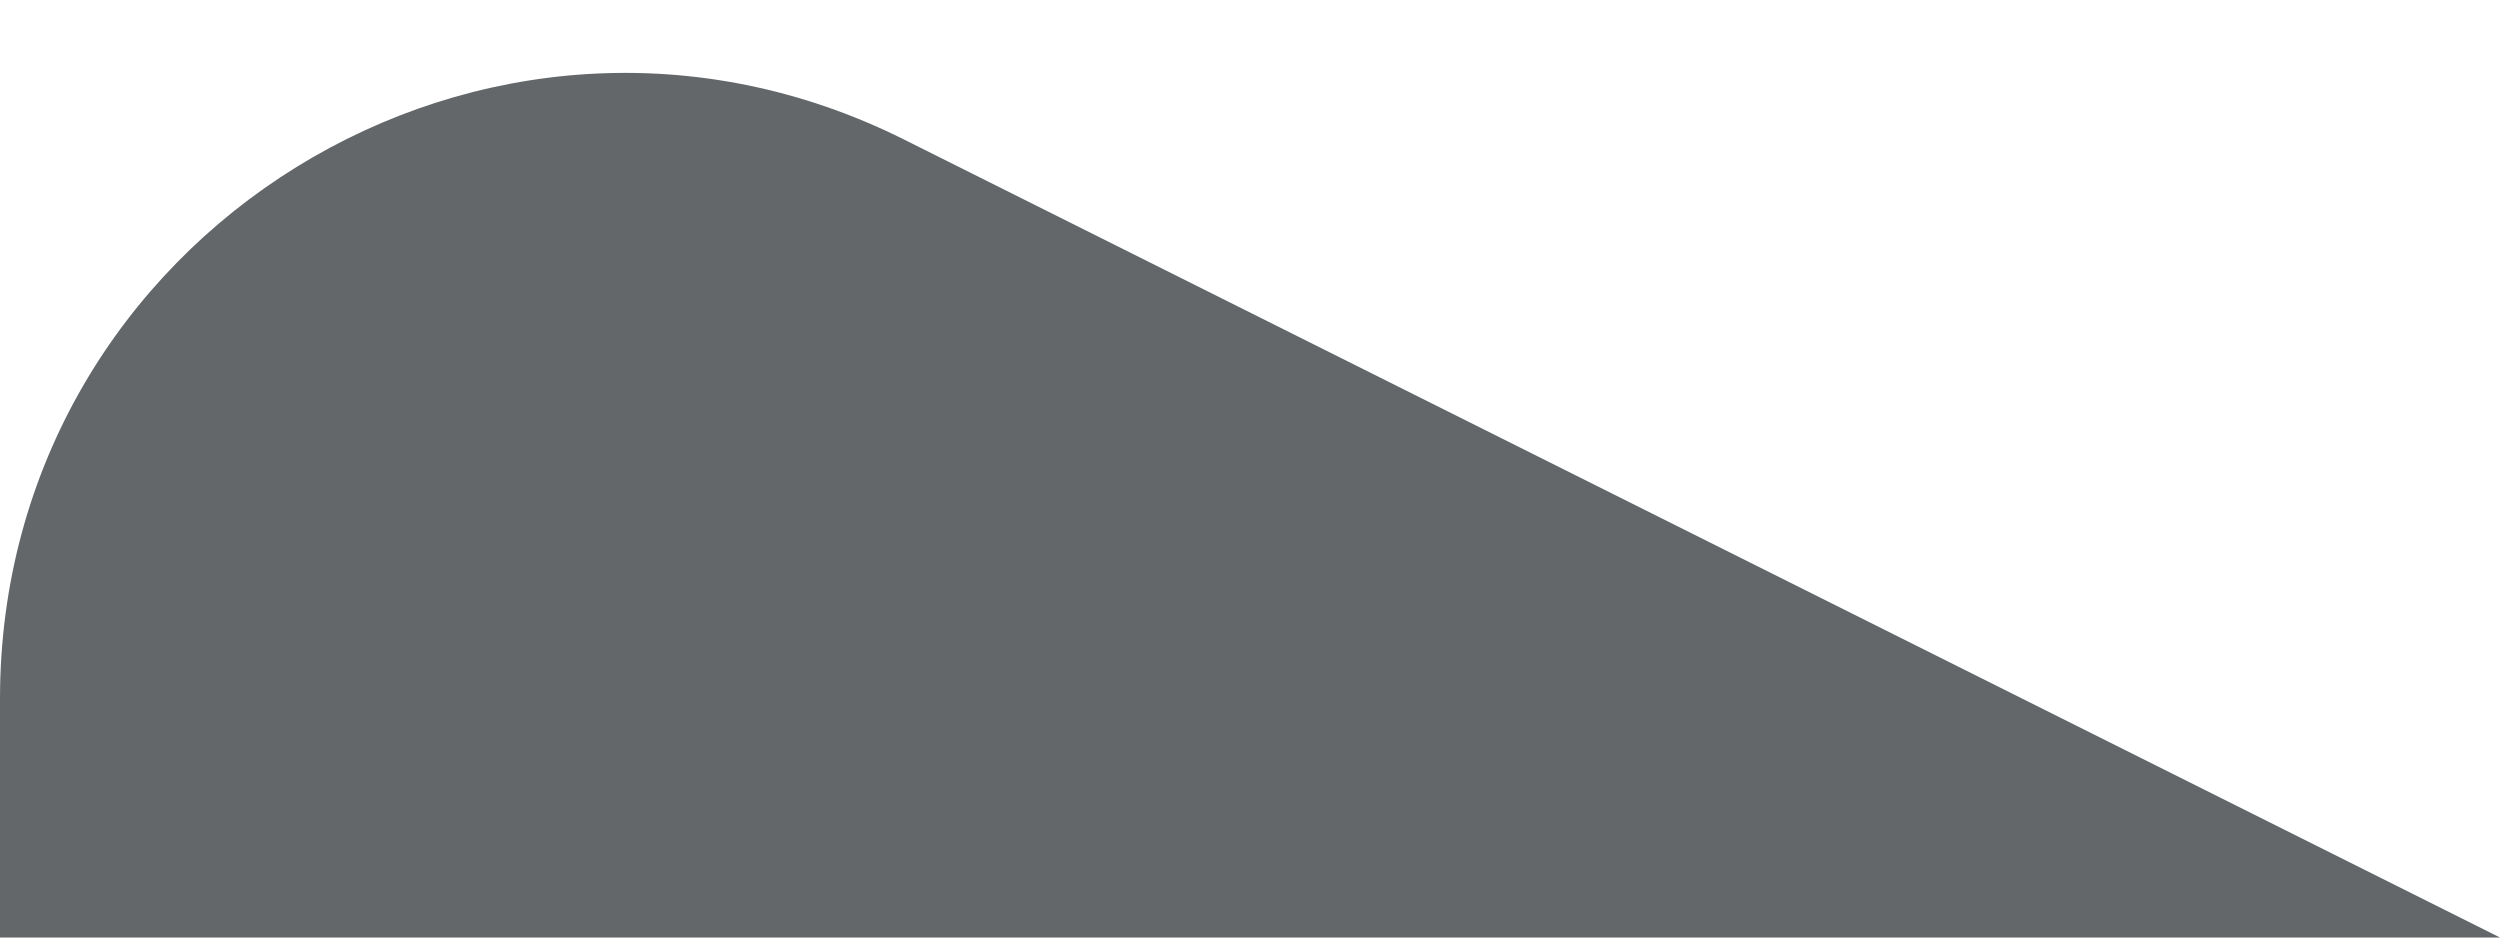
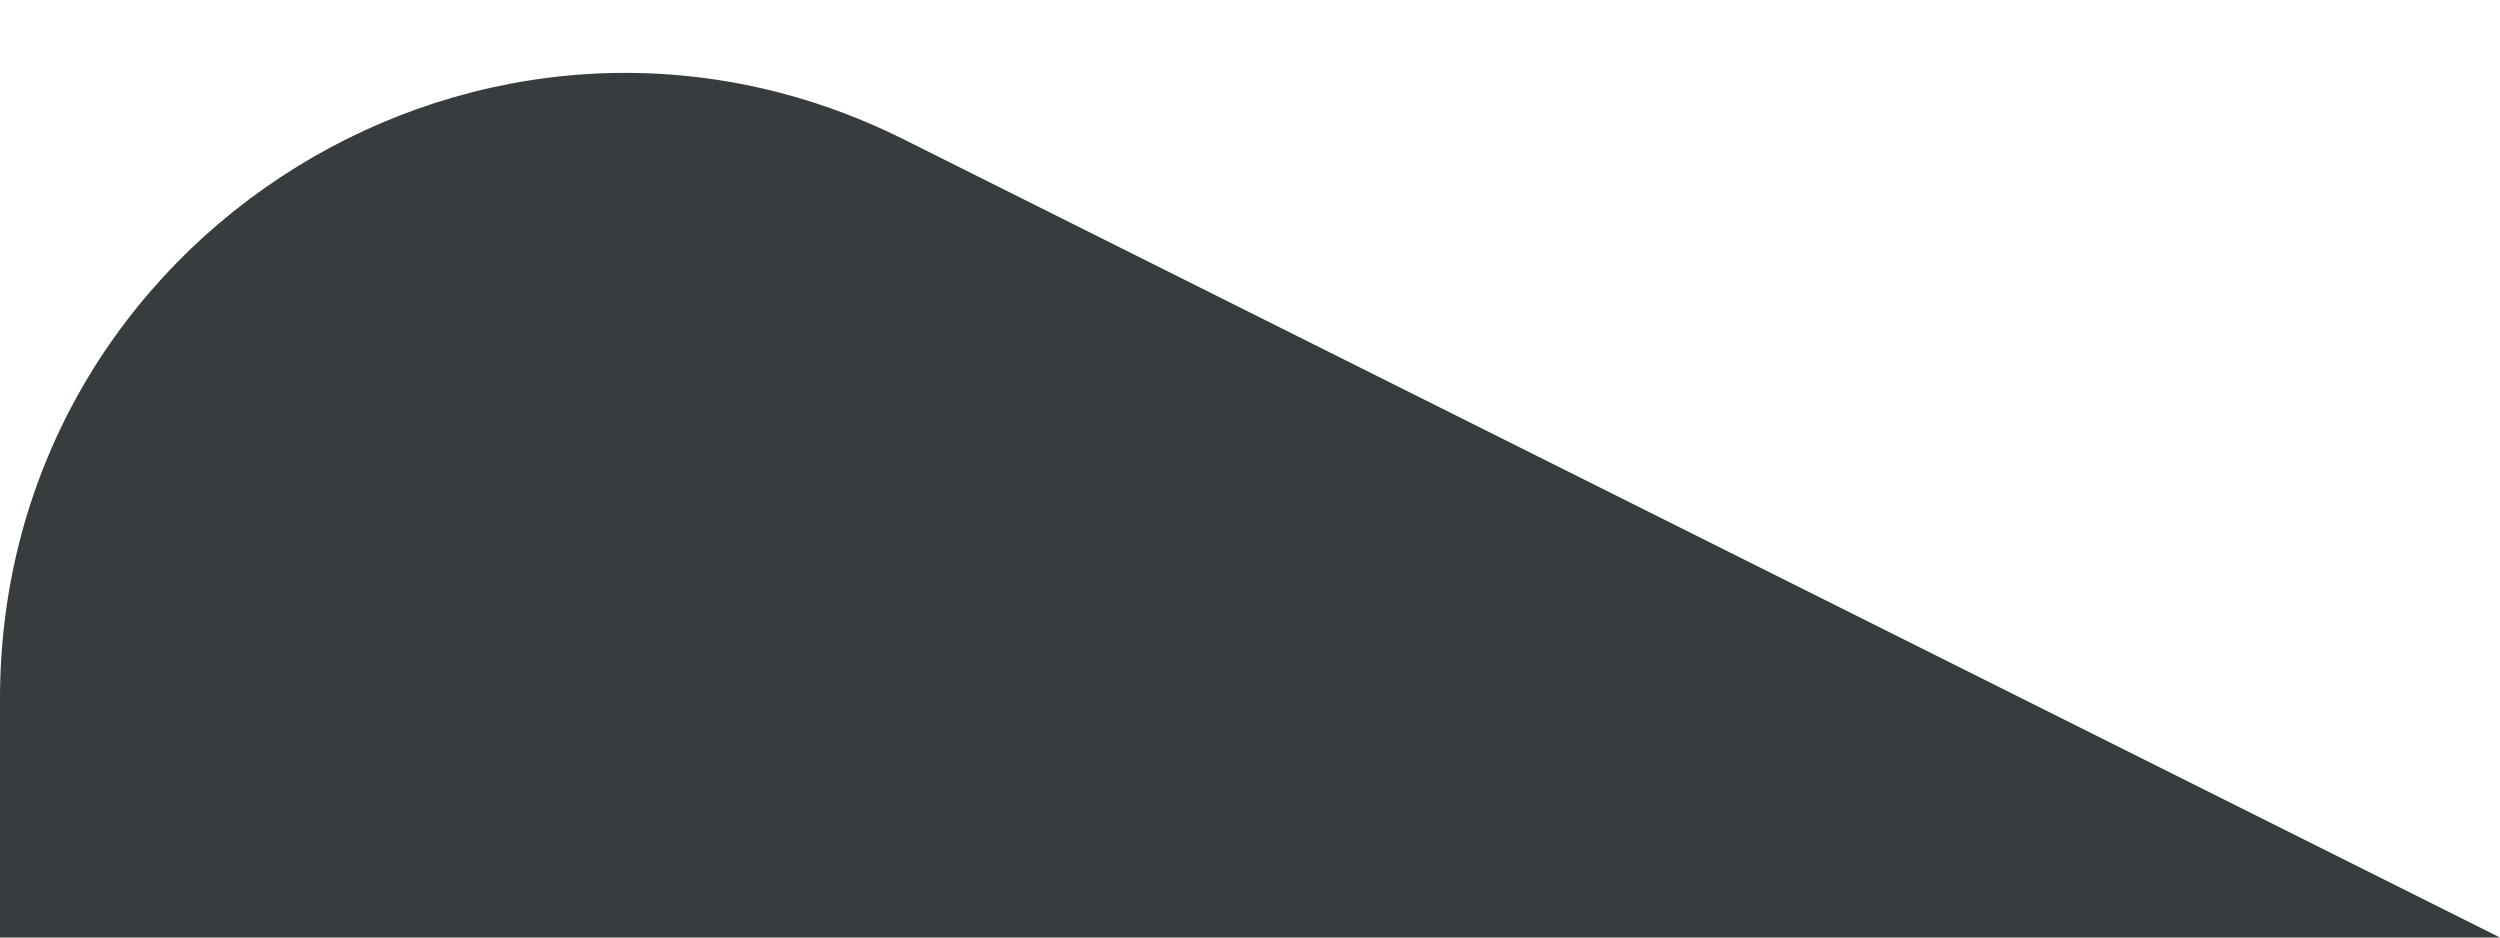
<svg xmlns="http://www.w3.org/2000/svg" width="8" height="3" viewBox="0 0 8 3" fill="none">
-   <path d="M0 3L8 3L2.894 0.447C1.565 -0.218 1.96762e-07 0.749 6.67851e-08 2.236L0 3Z" fill="#22272A" fill-opacity="0.7" />
+   <path d="M0 3L8 3L2.894 0.447C1.565 -0.218 1.96762e-07 0.749 6.67851e-08 2.236L0 3Z" fill="#22272AE6" />
</svg>
